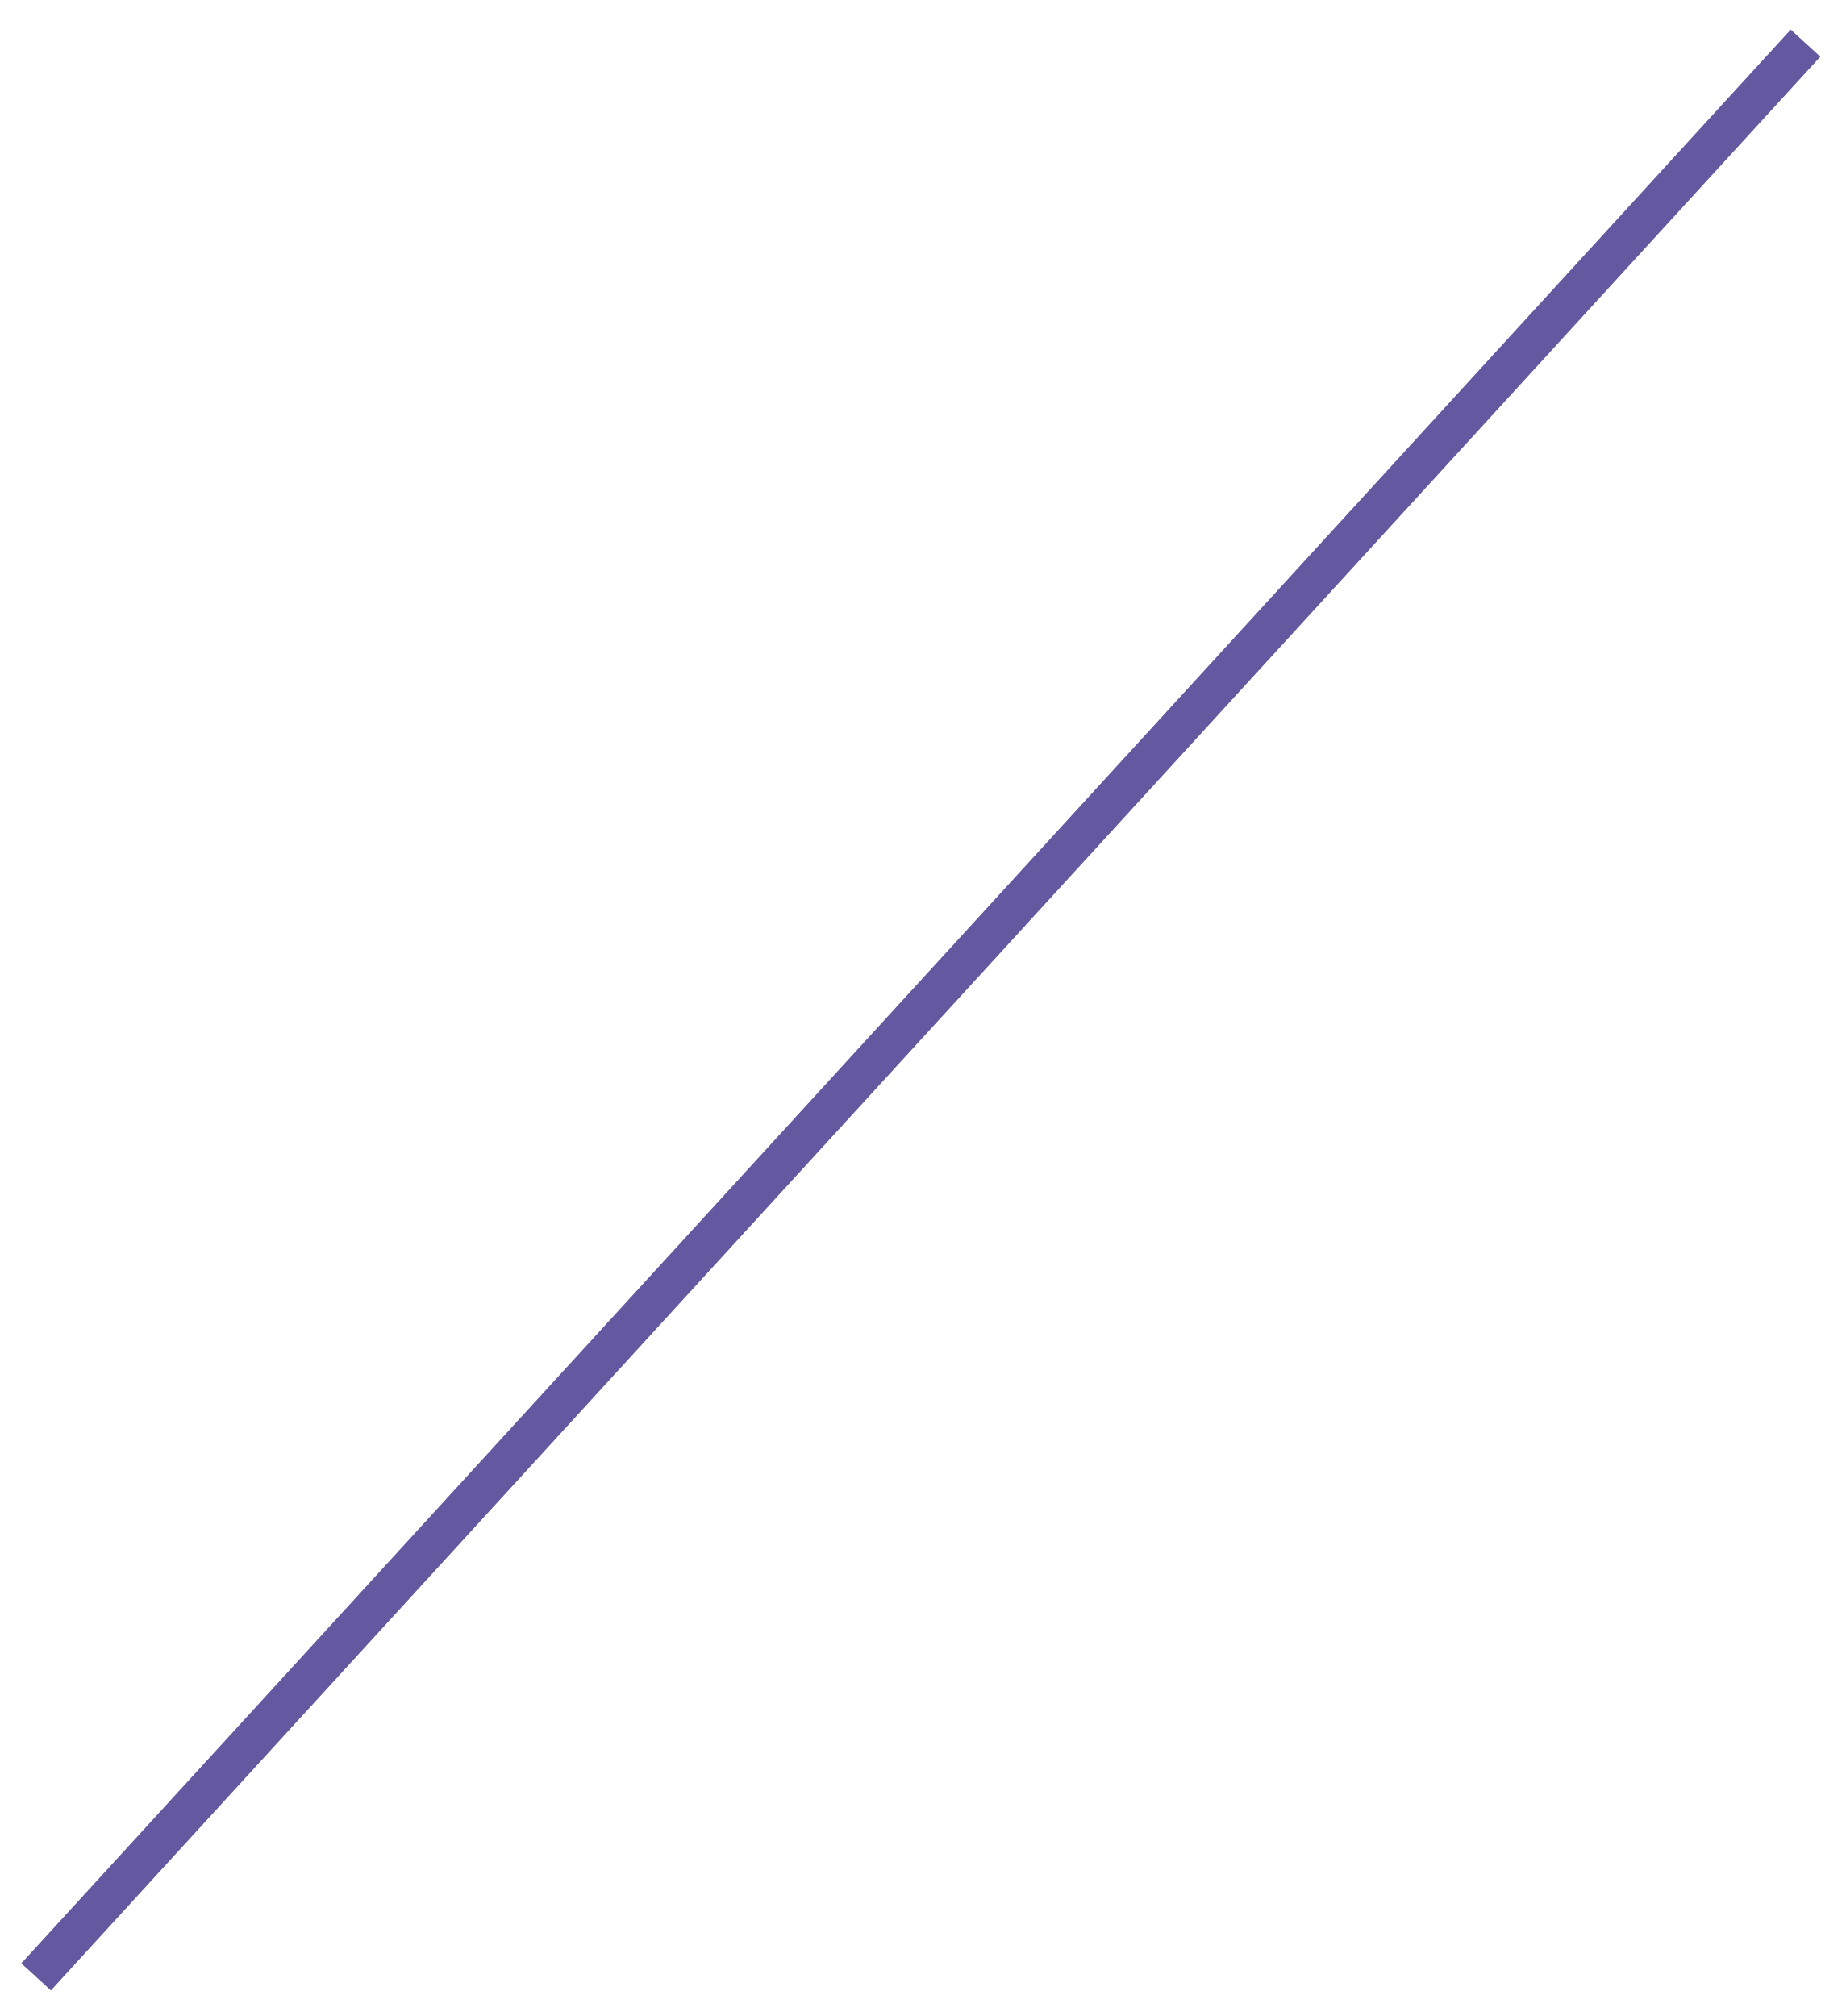
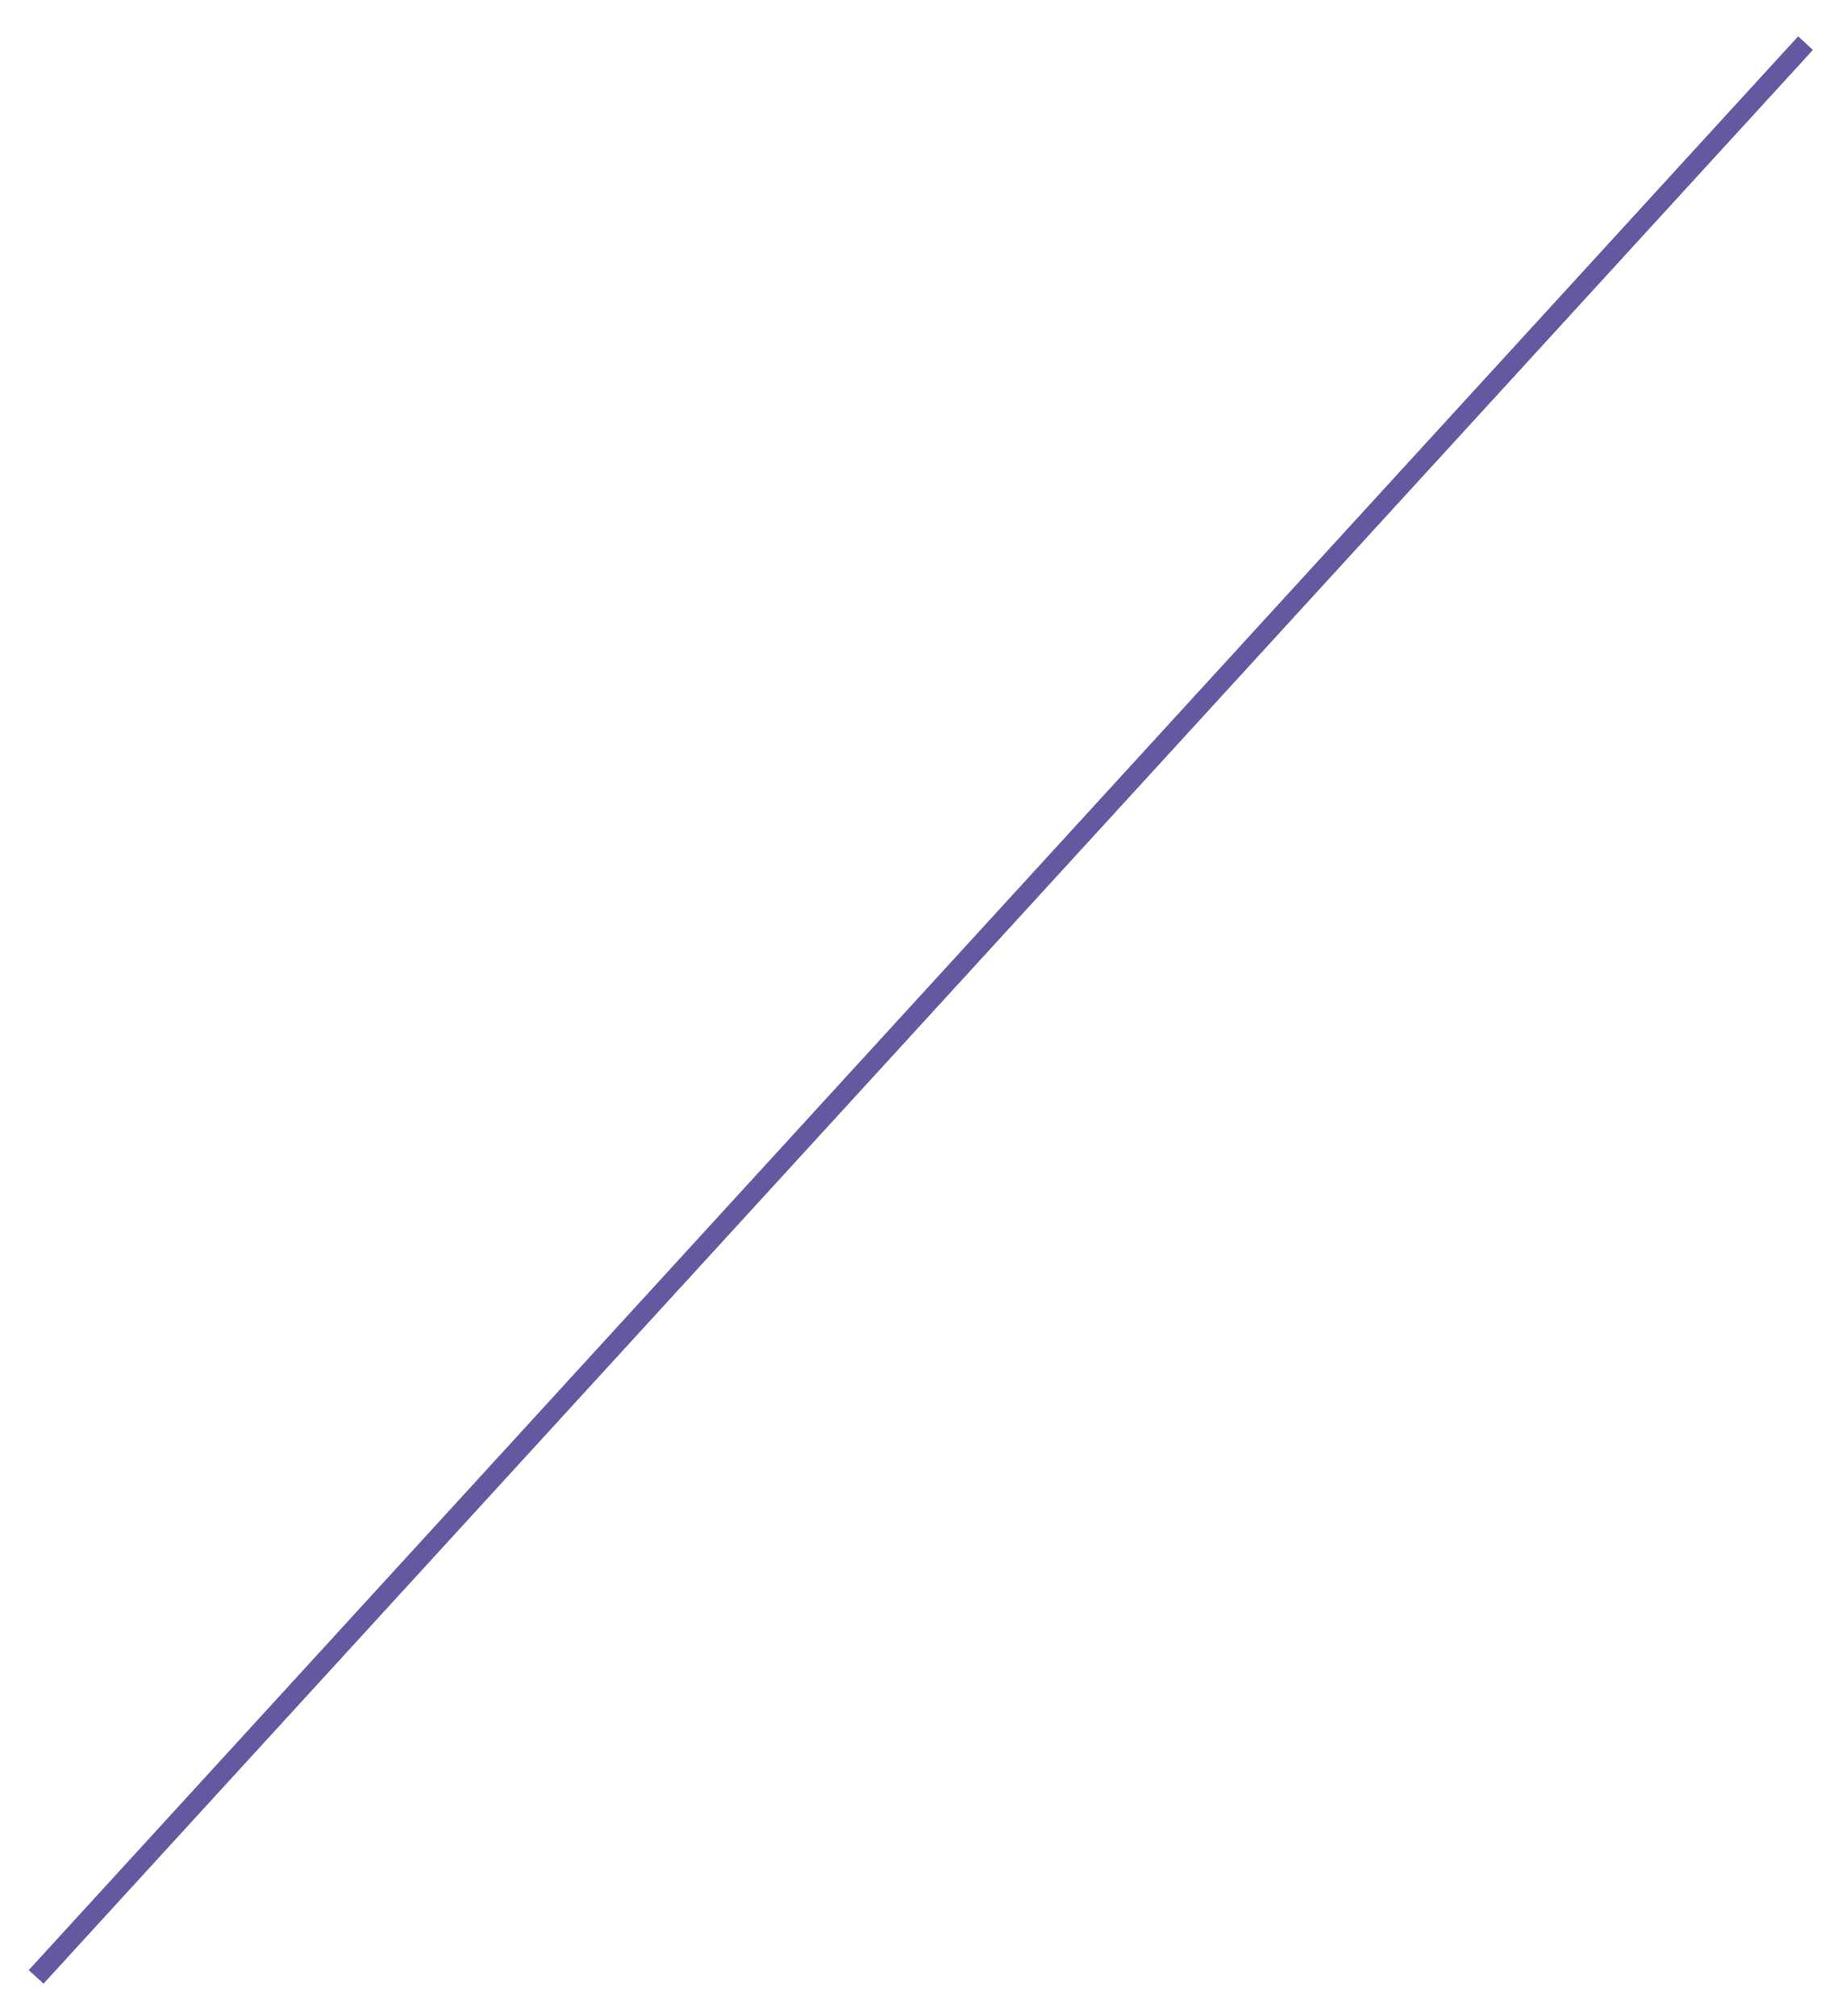
<svg xmlns="http://www.w3.org/2000/svg" version="1.1" baseProfile="tiny" id="Слой_1" x="0px" y="0px" viewBox="0 0 184 201" xml:space="preserve">
-   <line fill="none" stroke="#6458A0" stroke-width="4" stroke-miterlimit="10" x1="180" y1="4.3" x2="3.6" y2="197.1" />
+   <line fill="none" stroke="#6458A0" stroke-width="2" stroke-miterlimit="10" x1="180" y1="4.3" x2="3.6" y2="197.1" />
</svg>
